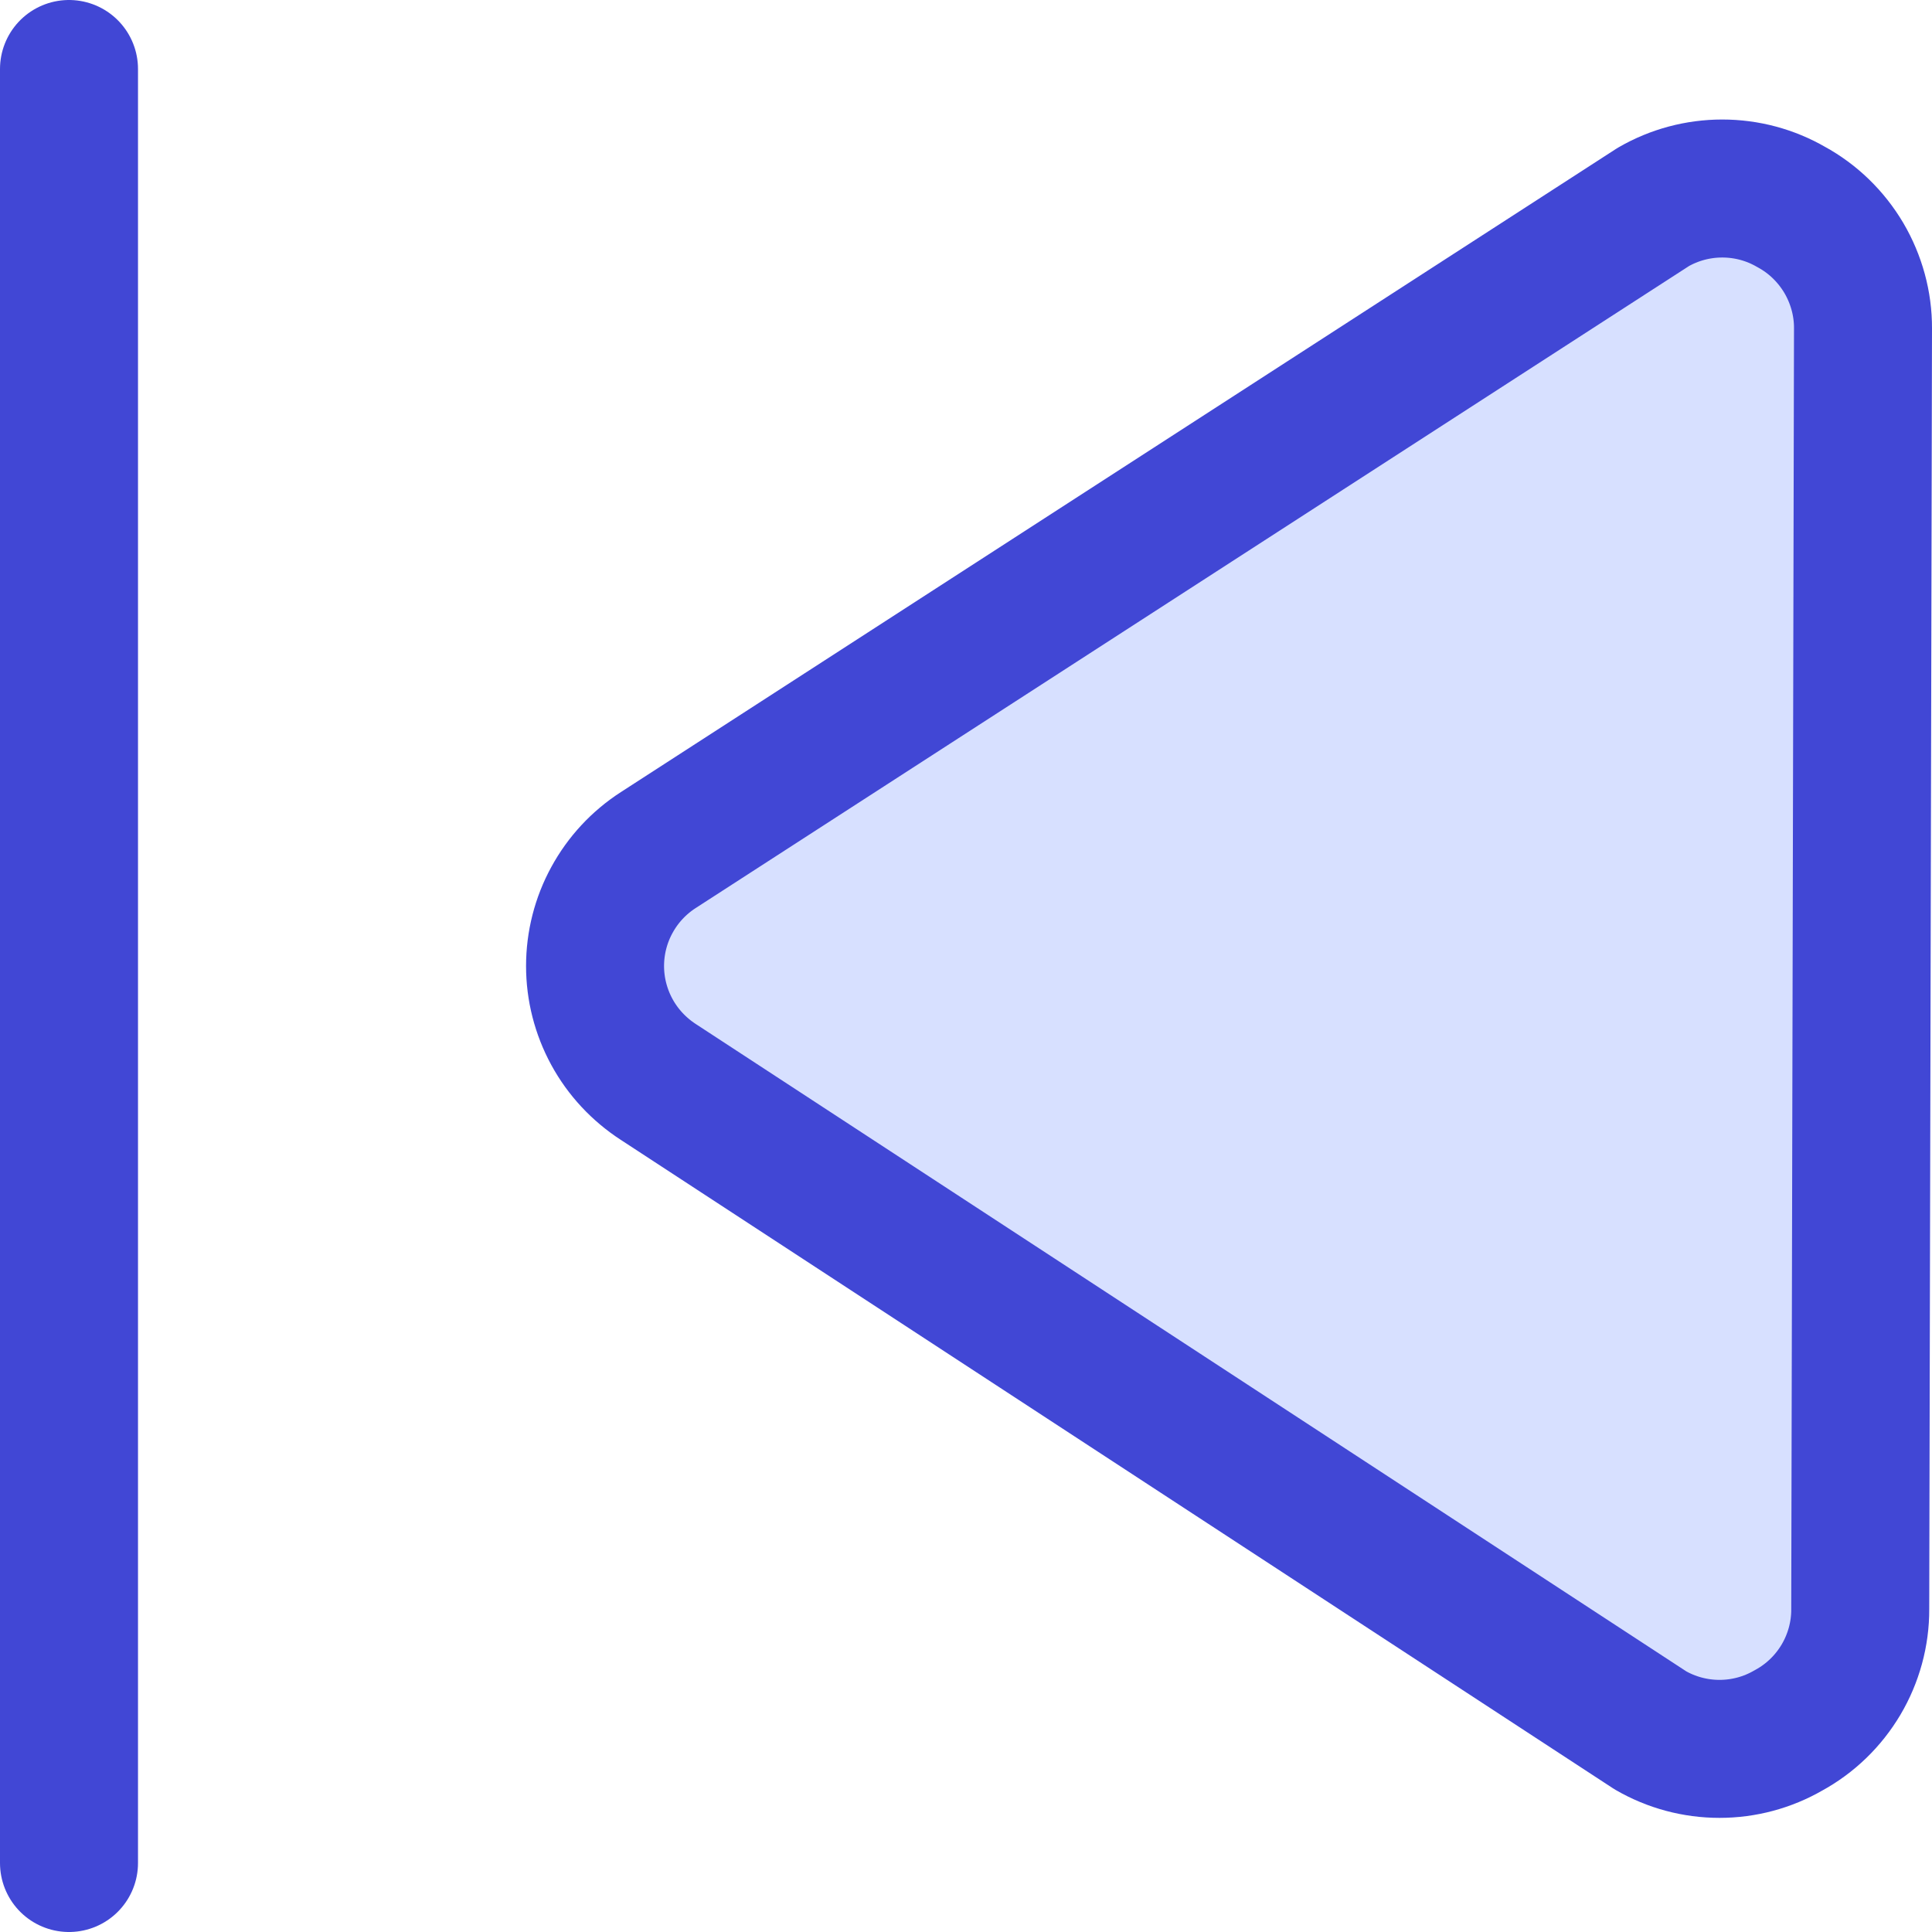
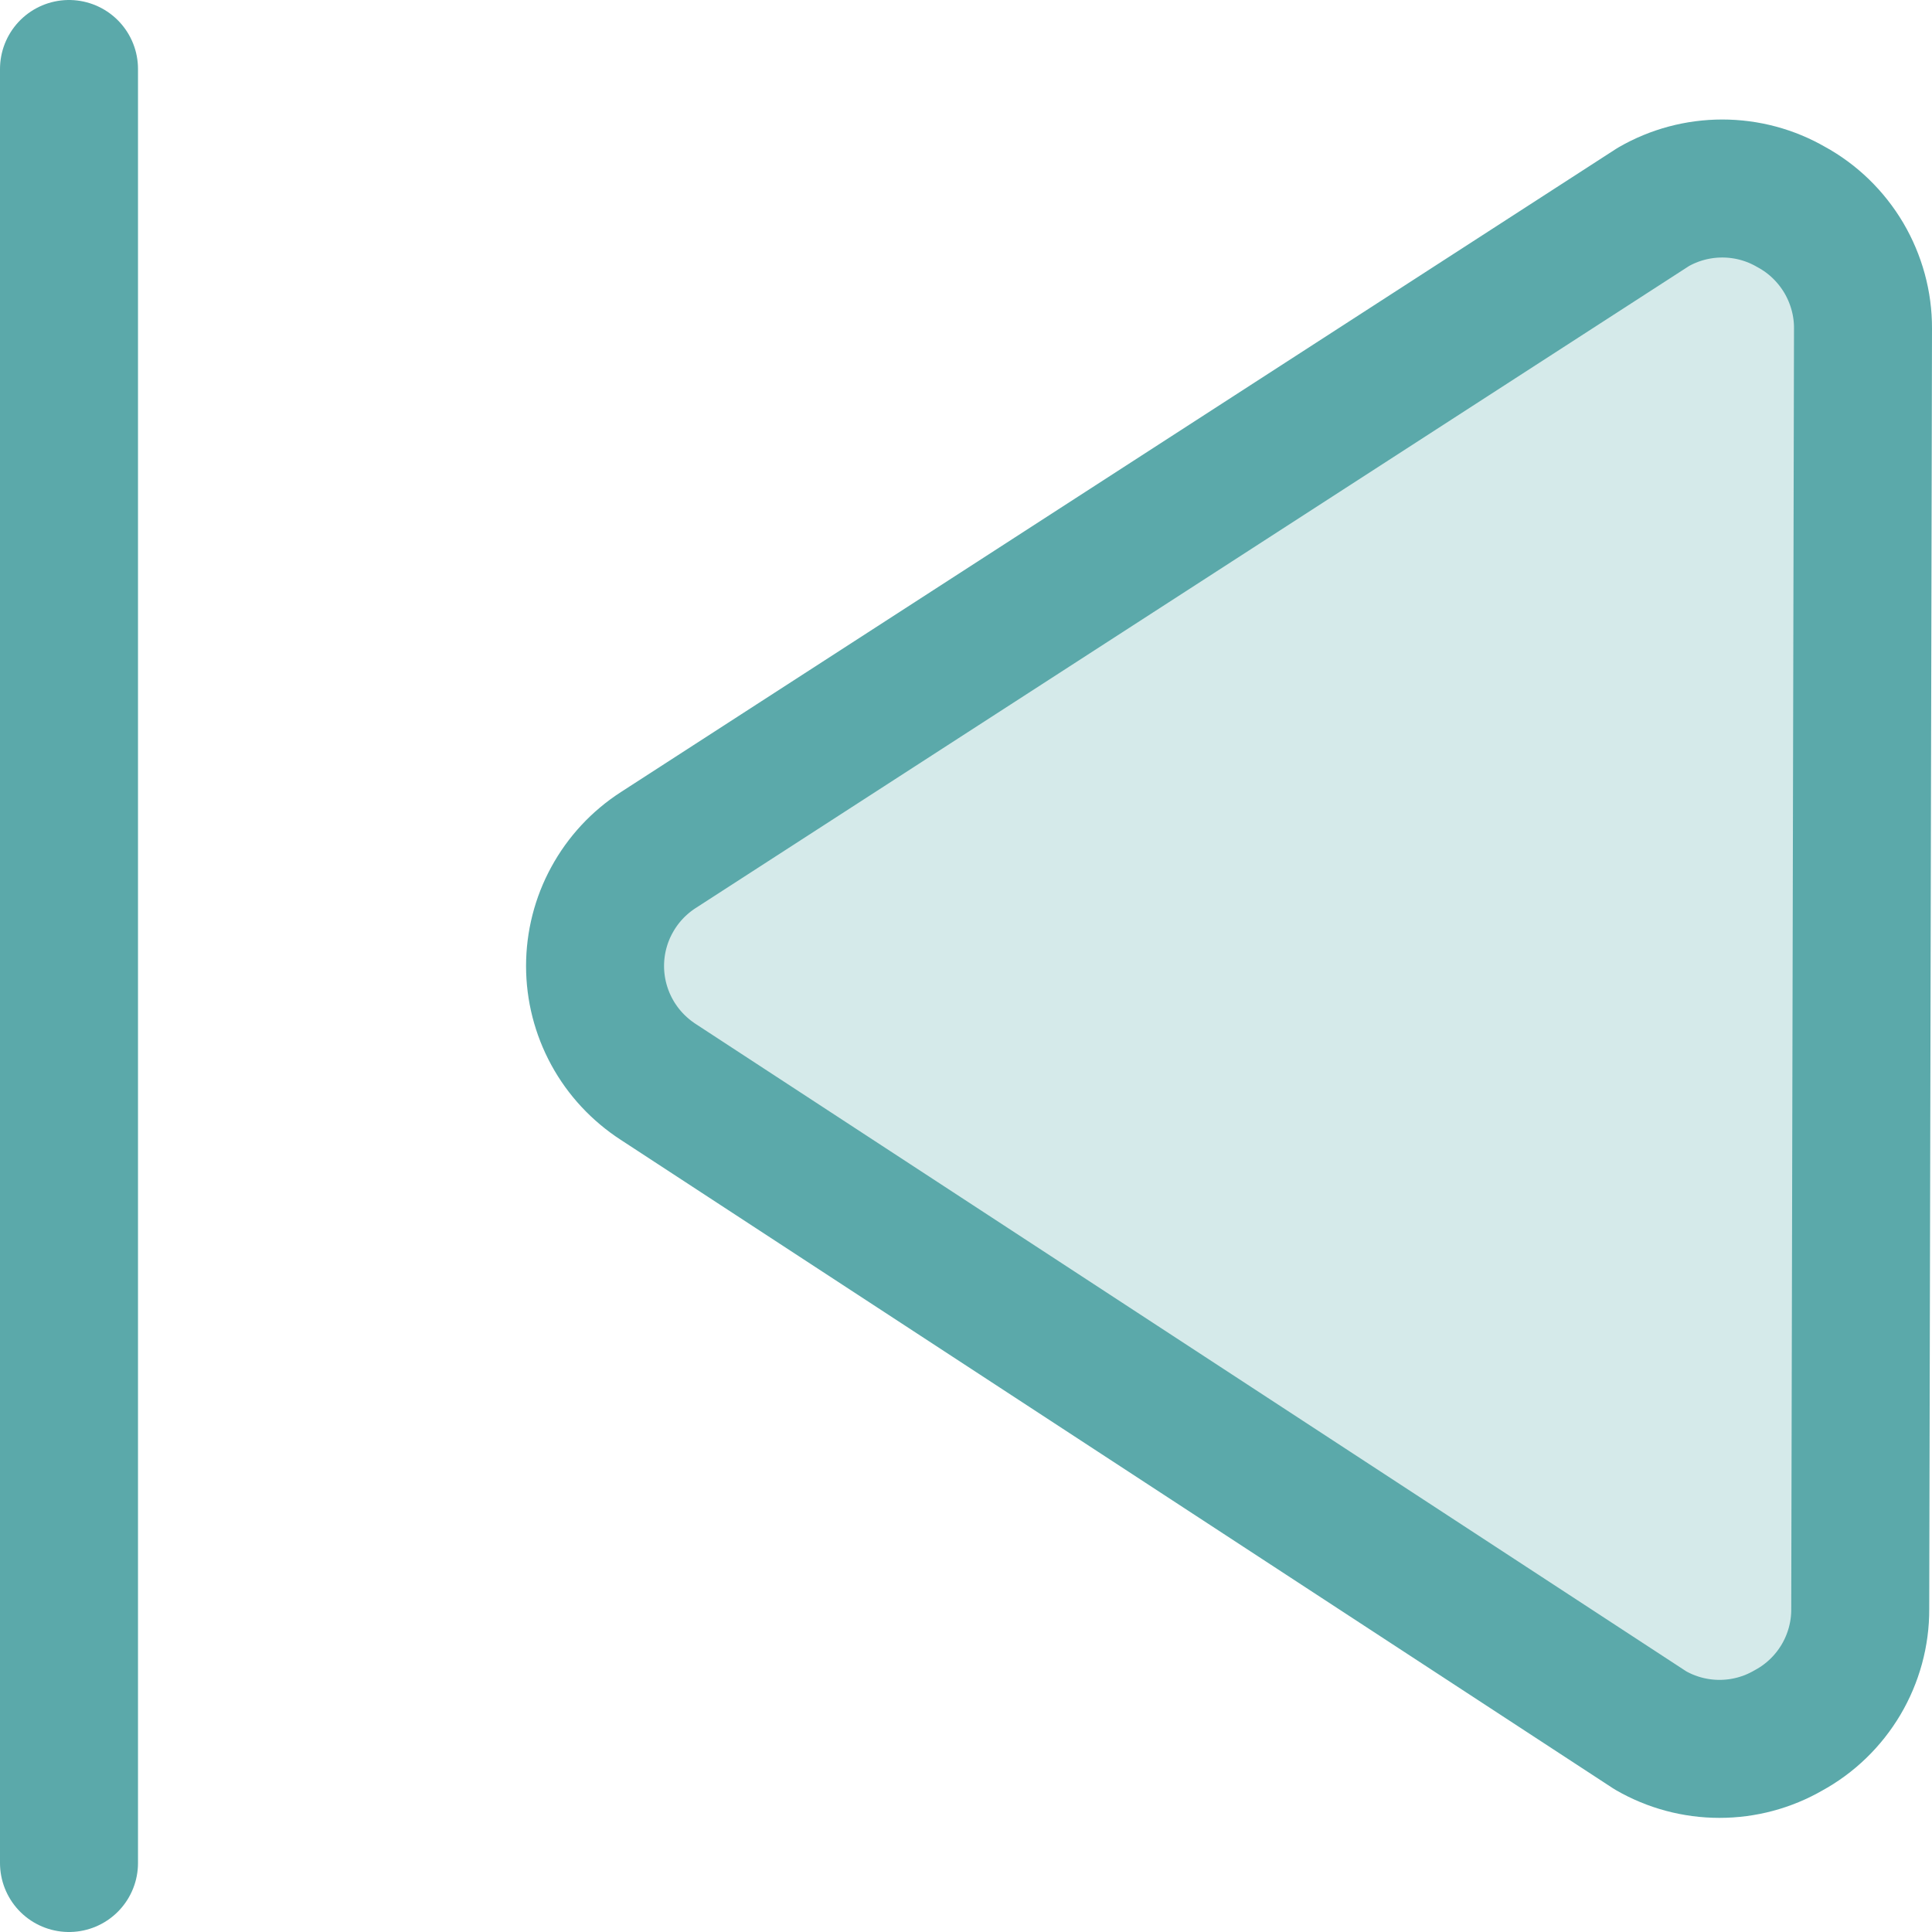
<svg xmlns="http://www.w3.org/2000/svg" fill="none" viewBox="0 0 14 14" id="Button-Previous--Streamline-Core" height="14" width="14">
  <g id="button-previous--button-television-buttons-movies-skip-previous-video-controls">
-     <path id="Vector" stroke="#4147d5" stroke-linecap="round" stroke-linejoin="round" d="M0.5 0.5v13" stroke-width="1" />
-     <path id="Vector_2" fill="#d7e0ff" d="M13.48 11.66c0.001 0.18 -0.048 0.357 -0.139 0.511 -0.092 0.155 -0.223 0.282 -0.381 0.368 -0.152 0.088 -0.324 0.134 -0.5 0.134 -0.175 0 -0.348 -0.046 -0.5 -0.134L4.77 7.84c-0.14 -0.091 -0.256 -0.215 -0.336 -0.362 -0.08 -0.147 -0.122 -0.311 -0.122 -0.478s0.042 -0.332 0.122 -0.478c0.08 -0.147 0.195 -0.271 0.336 -0.362l7.21 -4.66c0.152 -0.088 0.325 -0.134 0.5 -0.134 0.176 0 0.348 0.046 0.5 0.134 0.158 0.086 0.289 0.214 0.381 0.369 0.091 0.155 0.14 0.332 0.139 0.511l-0.02 9.28Z" stroke-width="1" />
-     <path id="Vector_3" stroke="#4147d5" stroke-linecap="round" stroke-linejoin="round" d="M13.48 11.66c0.001 0.18 -0.048 0.357 -0.139 0.511 -0.092 0.155 -0.223 0.282 -0.381 0.368 -0.152 0.088 -0.324 0.134 -0.5 0.134 -0.175 0 -0.348 -0.046 -0.5 -0.134L4.77 7.84c-0.14 -0.091 -0.256 -0.215 -0.336 -0.362 -0.08 -0.147 -0.122 -0.311 -0.122 -0.478s0.042 -0.332 0.122 -0.478c0.08 -0.147 0.195 -0.271 0.336 -0.362l7.21 -4.66c0.152 -0.088 0.325 -0.134 0.5 -0.134 0.176 0 0.348 0.046 0.5 0.134 0.158 0.086 0.289 0.214 0.381 0.369 0.091 0.155 0.14 0.332 0.139 0.511l-0.02 9.28Z" stroke-width="1" />
+     <path id="Vector" stroke="#5ba9aa" stroke-linecap="round" stroke-linejoin="round" d="M0.5 0.5v13" stroke-width="1" />
+     <path id="Vector_2" fill="#d5eaea" d="M13.48 11.66c0.001 0.18 -0.048 0.357 -0.139 0.511 -0.092 0.155 -0.223 0.282 -0.381 0.368 -0.152 0.088 -0.324 0.134 -0.5 0.134 -0.175 0 -0.348 -0.046 -0.5 -0.134L4.77 7.84c-0.14 -0.091 -0.256 -0.215 -0.336 -0.362 -0.08 -0.147 -0.122 -0.311 -0.122 -0.478s0.042 -0.332 0.122 -0.478c0.08 -0.147 0.195 -0.271 0.336 -0.362l7.21 -4.66c0.152 -0.088 0.325 -0.134 0.5 -0.134 0.176 0 0.348 0.046 0.5 0.134 0.158 0.086 0.289 0.214 0.381 0.369 0.091 0.155 0.14 0.332 0.139 0.511l-0.02 9.28Z" stroke-width="1" />
+     <path id="Vector_3" stroke="#5ba9aa" stroke-linecap="round" stroke-linejoin="round" d="M13.48 11.66c0.001 0.18 -0.048 0.357 -0.139 0.511 -0.092 0.155 -0.223 0.282 -0.381 0.368 -0.152 0.088 -0.324 0.134 -0.5 0.134 -0.175 0 -0.348 -0.046 -0.5 -0.134L4.77 7.84c-0.14 -0.091 -0.256 -0.215 -0.336 -0.362 -0.08 -0.147 -0.122 -0.311 -0.122 -0.478s0.042 -0.332 0.122 -0.478c0.08 -0.147 0.195 -0.271 0.336 -0.362l7.21 -4.66c0.152 -0.088 0.325 -0.134 0.5 -0.134 0.176 0 0.348 0.046 0.5 0.134 0.158 0.086 0.289 0.214 0.381 0.369 0.091 0.155 0.14 0.332 0.139 0.511l-0.02 9.28Z" stroke-width="1" />
  </g>
</svg>
